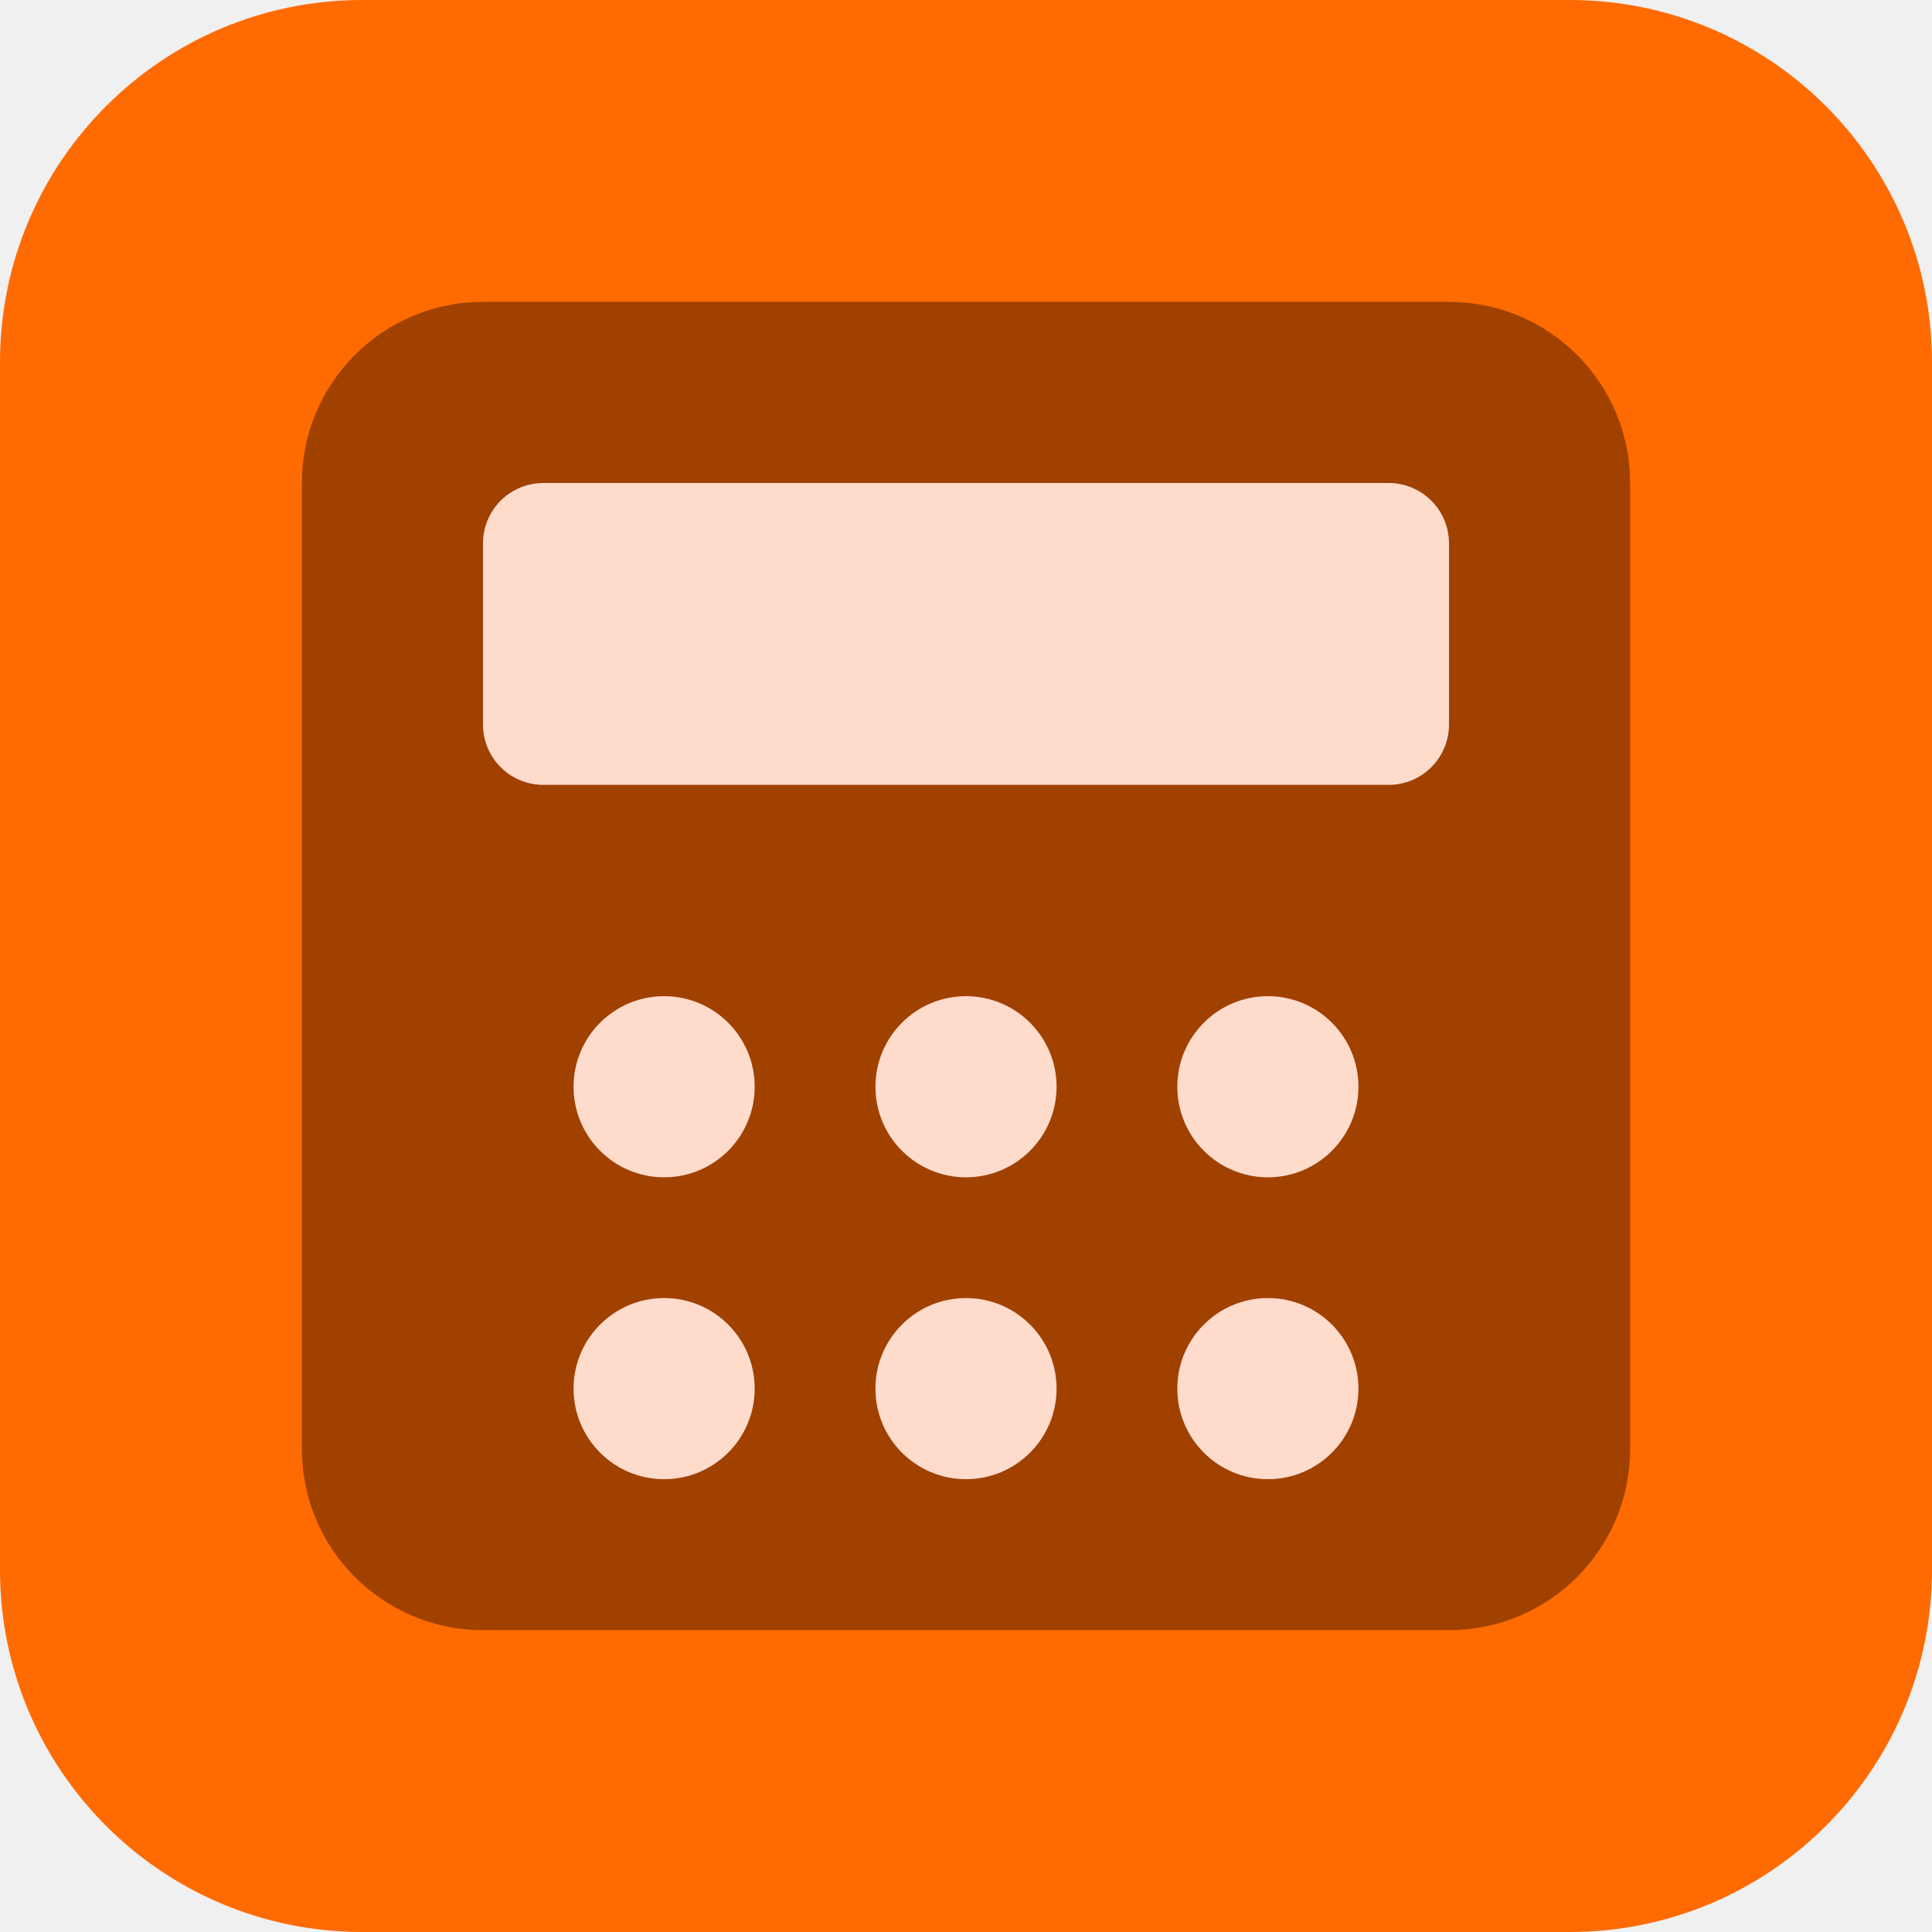
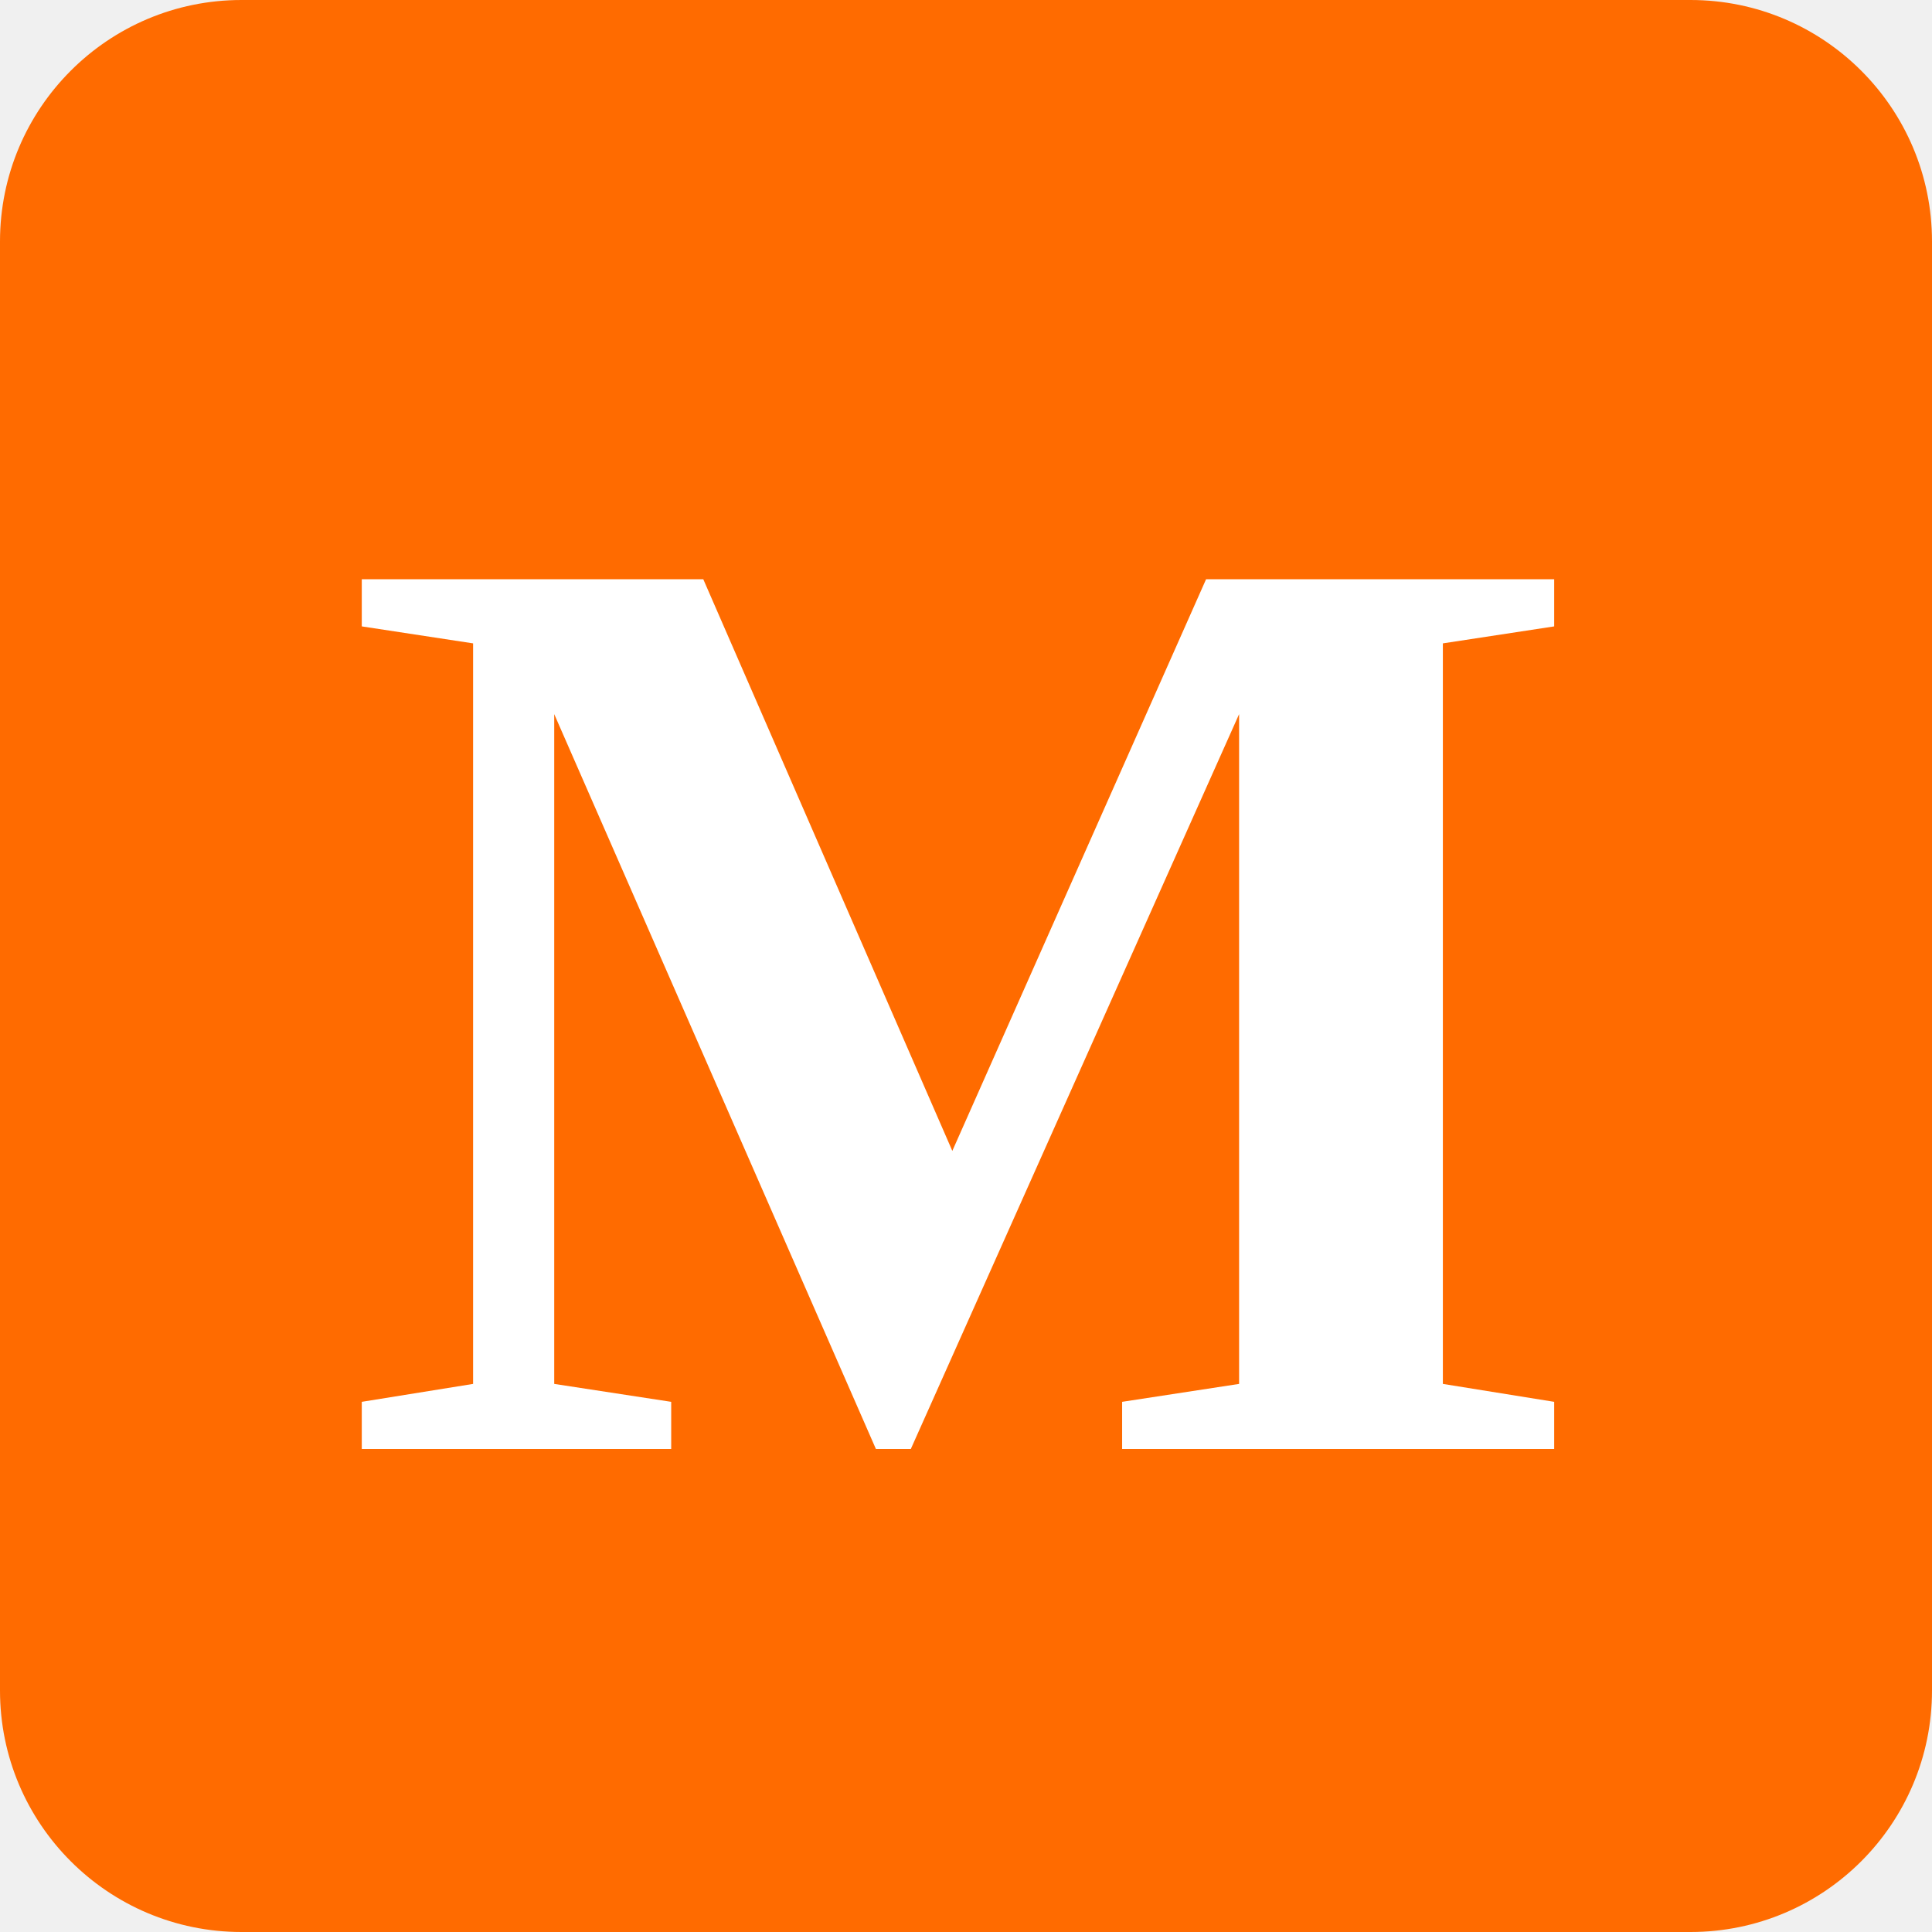
- <svg xmlns="http://www.w3.org/2000/svg" viewBox="0 0 64 64">
-   <rect width="64" height="64" rx="12" fill="#ff6b00" />
-   <rect x="10" y="10" width="44" height="44" rx="6" fill="#a04100" />
-   <rect x="16" y="16" width="32" height="10" rx="2" fill="#ffdbcc" />
-   <circle cx="22" cy="36" r="3" fill="#ffdbcc" />
-   <circle cx="32" cy="36" r="3" fill="#ffdbcc" />
-   <circle cx="42" cy="36" r="3" fill="#ffdbcc" />
-   <circle cx="22" cy="46" r="3" fill="#ffdbcc" />
-   <circle cx="32" cy="46" r="3" fill="#ffdbcc" />
-   <circle cx="42" cy="46" r="3" fill="#ffdbcc" />
+ <svg xmlns="http://www.w3.org/2000/svg" viewBox="0 0 32 32">
+   <rect width="32" height="32" rx="4" fill="#FF6B00" />
+   <text x="16" y="24" text-anchor="middle" font-size="22" fill="white" font-weight="bold">M</text>
</svg>
